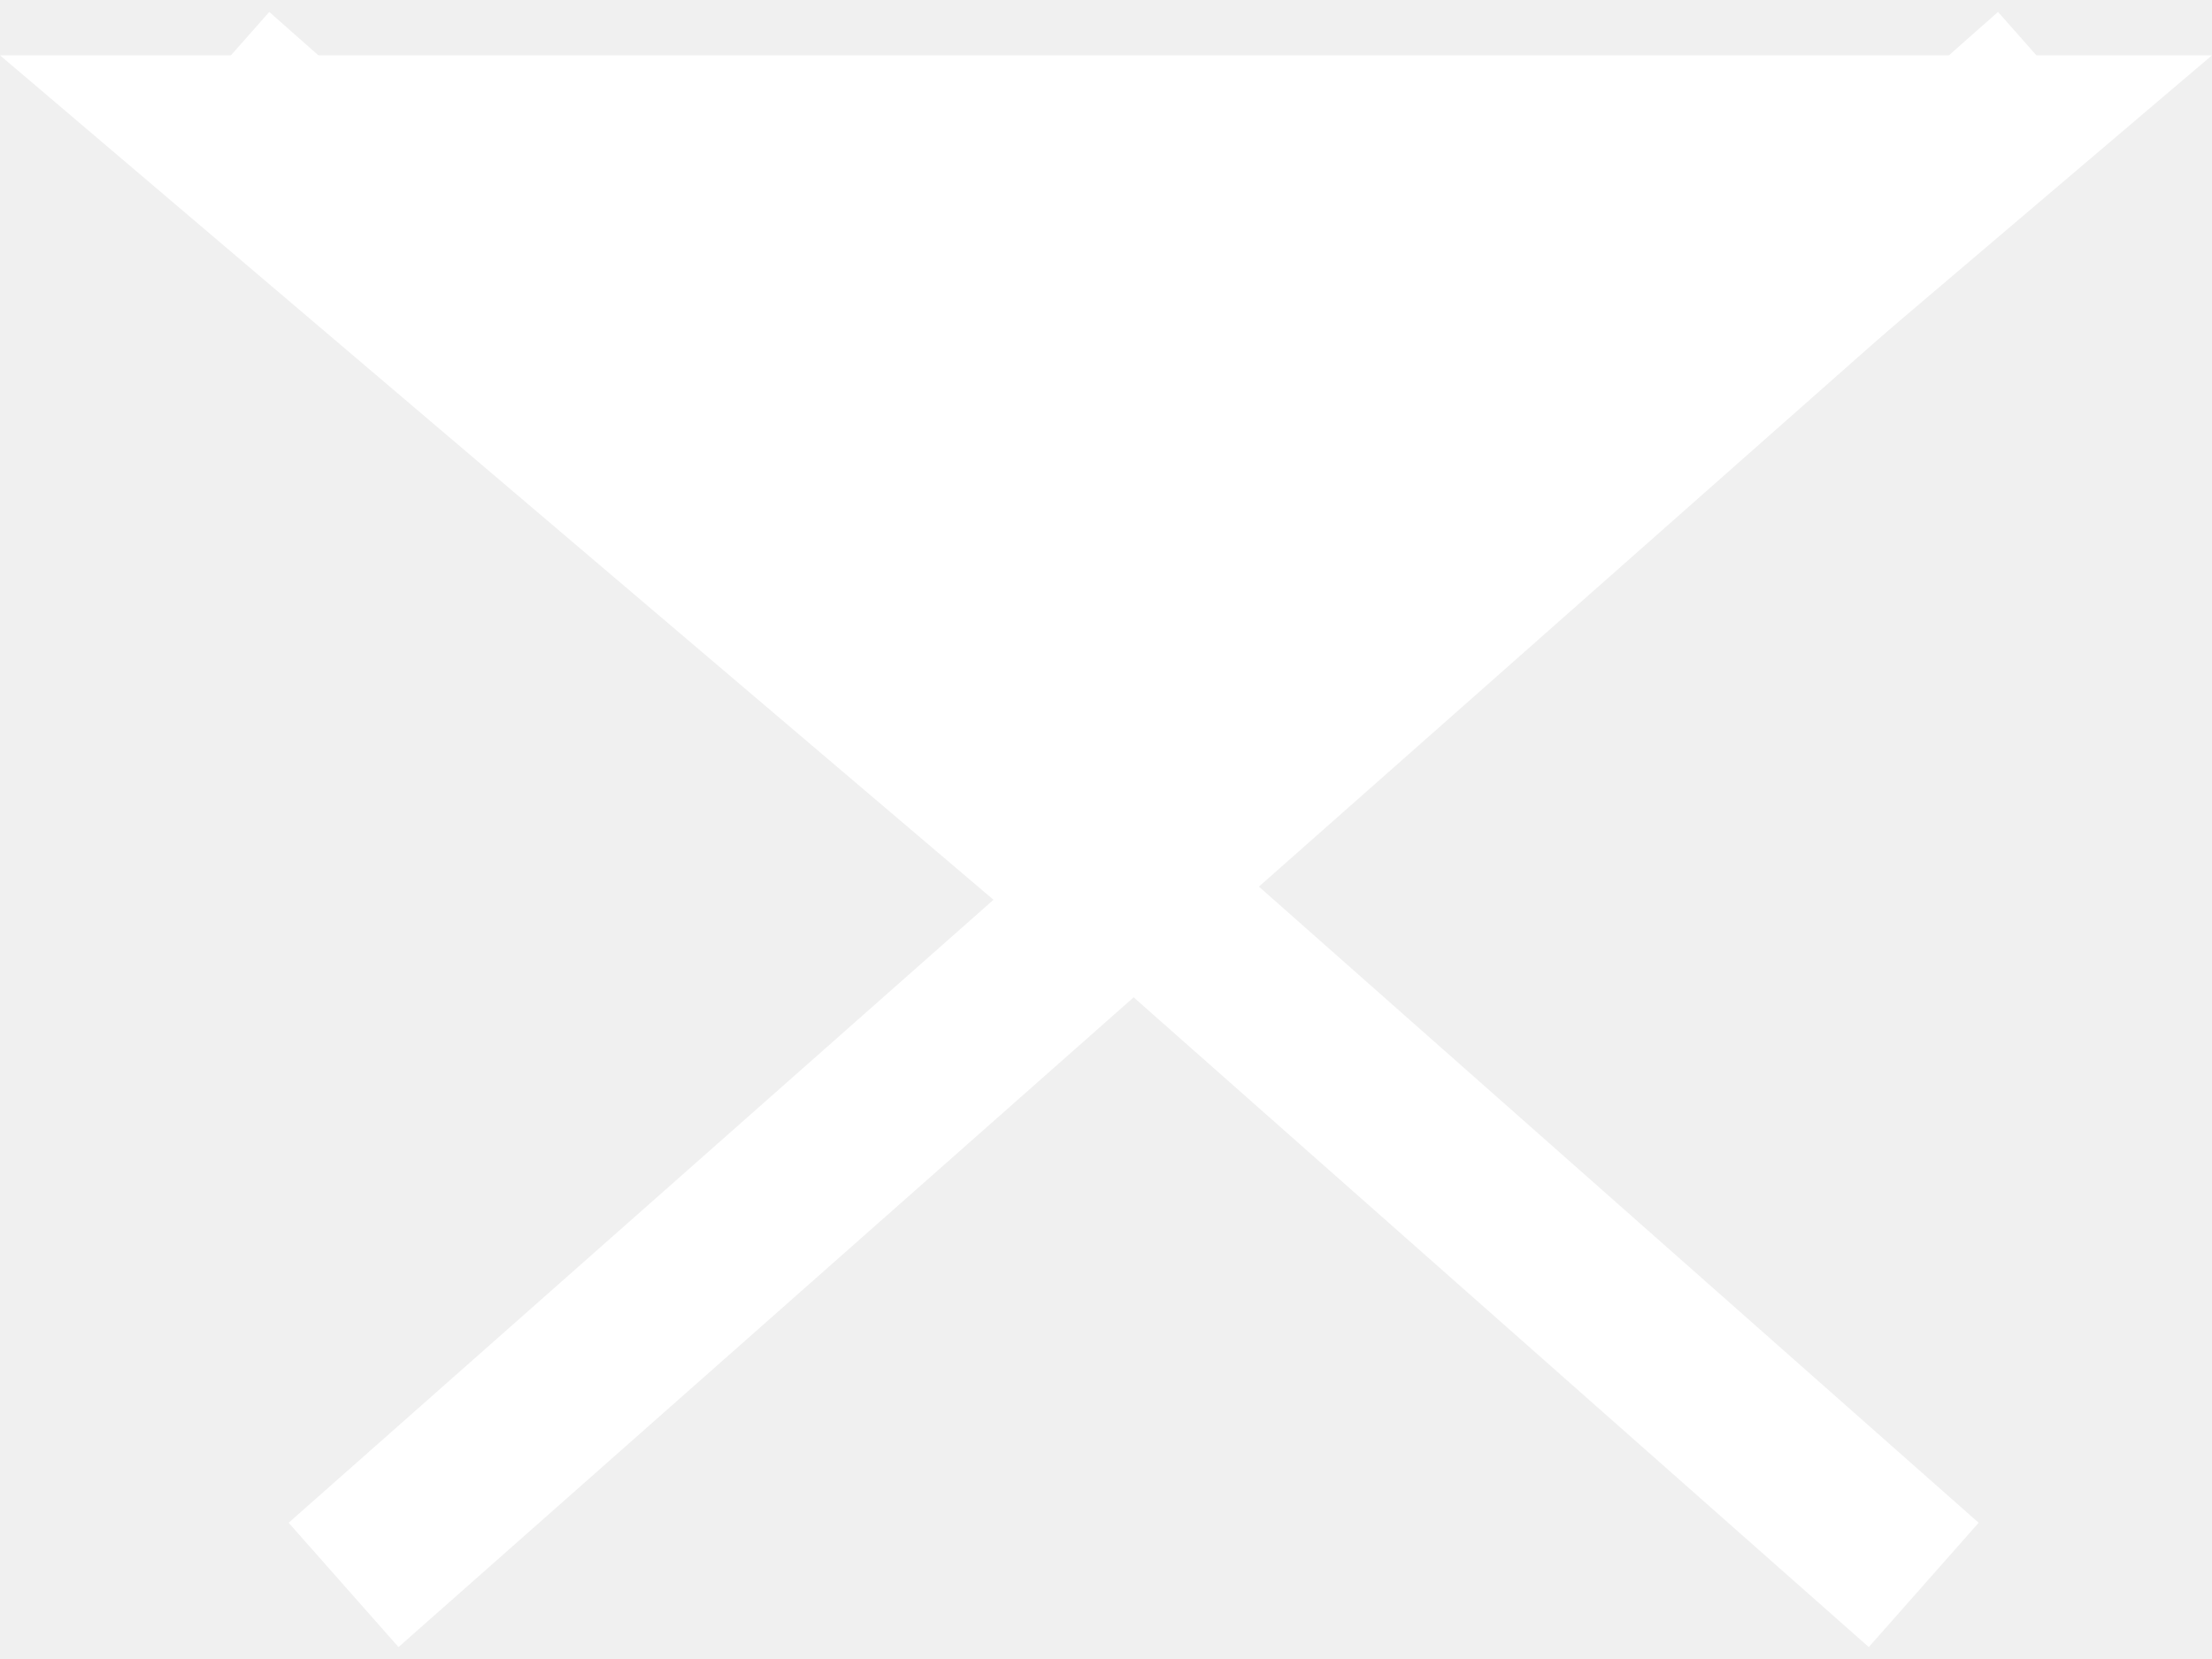
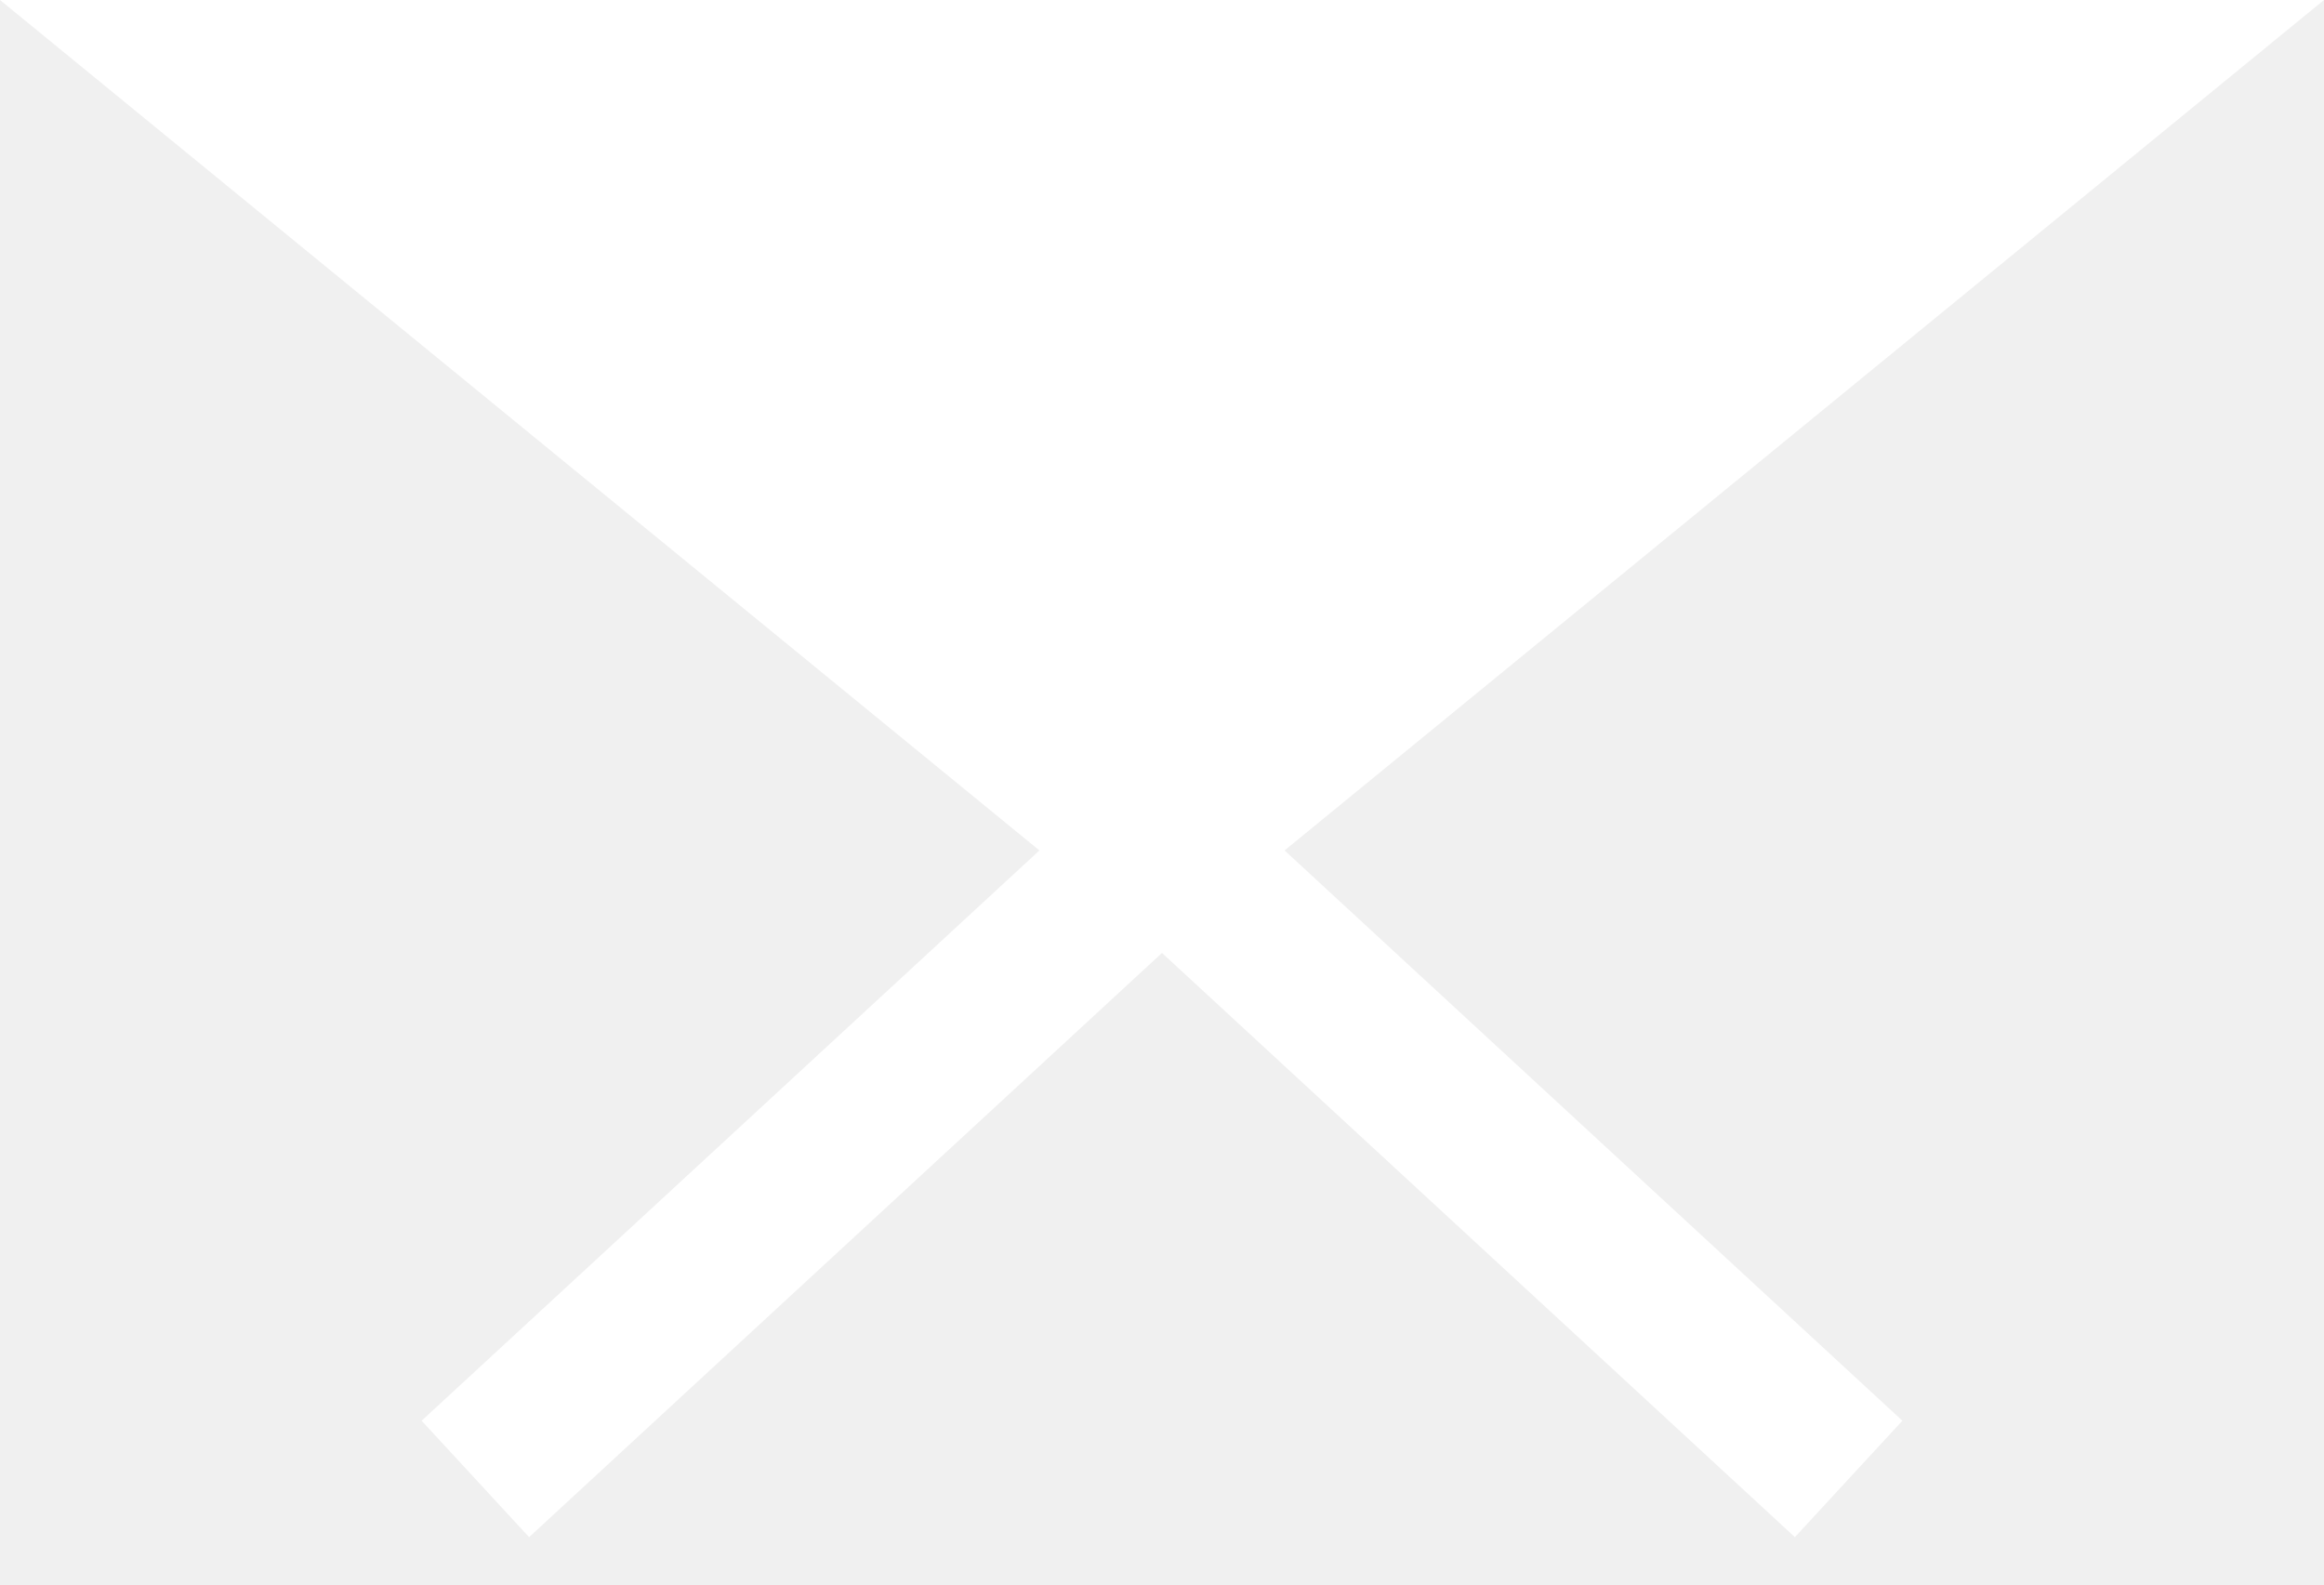
- <svg xmlns="http://www.w3.org/2000/svg" width="40" height="30" viewBox="0 0 40 30" fill="none">
-   <path fill-rule="evenodd" clip-rule="evenodd" d="M20 18L-1.19209e-06 1L40 1L20 18Z" fill="white" />
-   <path d="M36 2.333L7.337 27.667" stroke="white" stroke-width="3" stroke-linecap="square" />
-   <path d="M5 2.333L33.663 27.667" stroke="white" stroke-width="3" stroke-linecap="square" />
+ <svg xmlns="http://www.w3.org/2000/svg" width="44" height="30" viewBox="0 0 44 30" fill="none">
+   <path fill-rule="evenodd" clip-rule="evenodd" d="M0 0H44L22 18L0 0Z" fill="white" />
+   <path d="M9 28L22 16L35 28" stroke="white" stroke-width="3" />
</svg>
